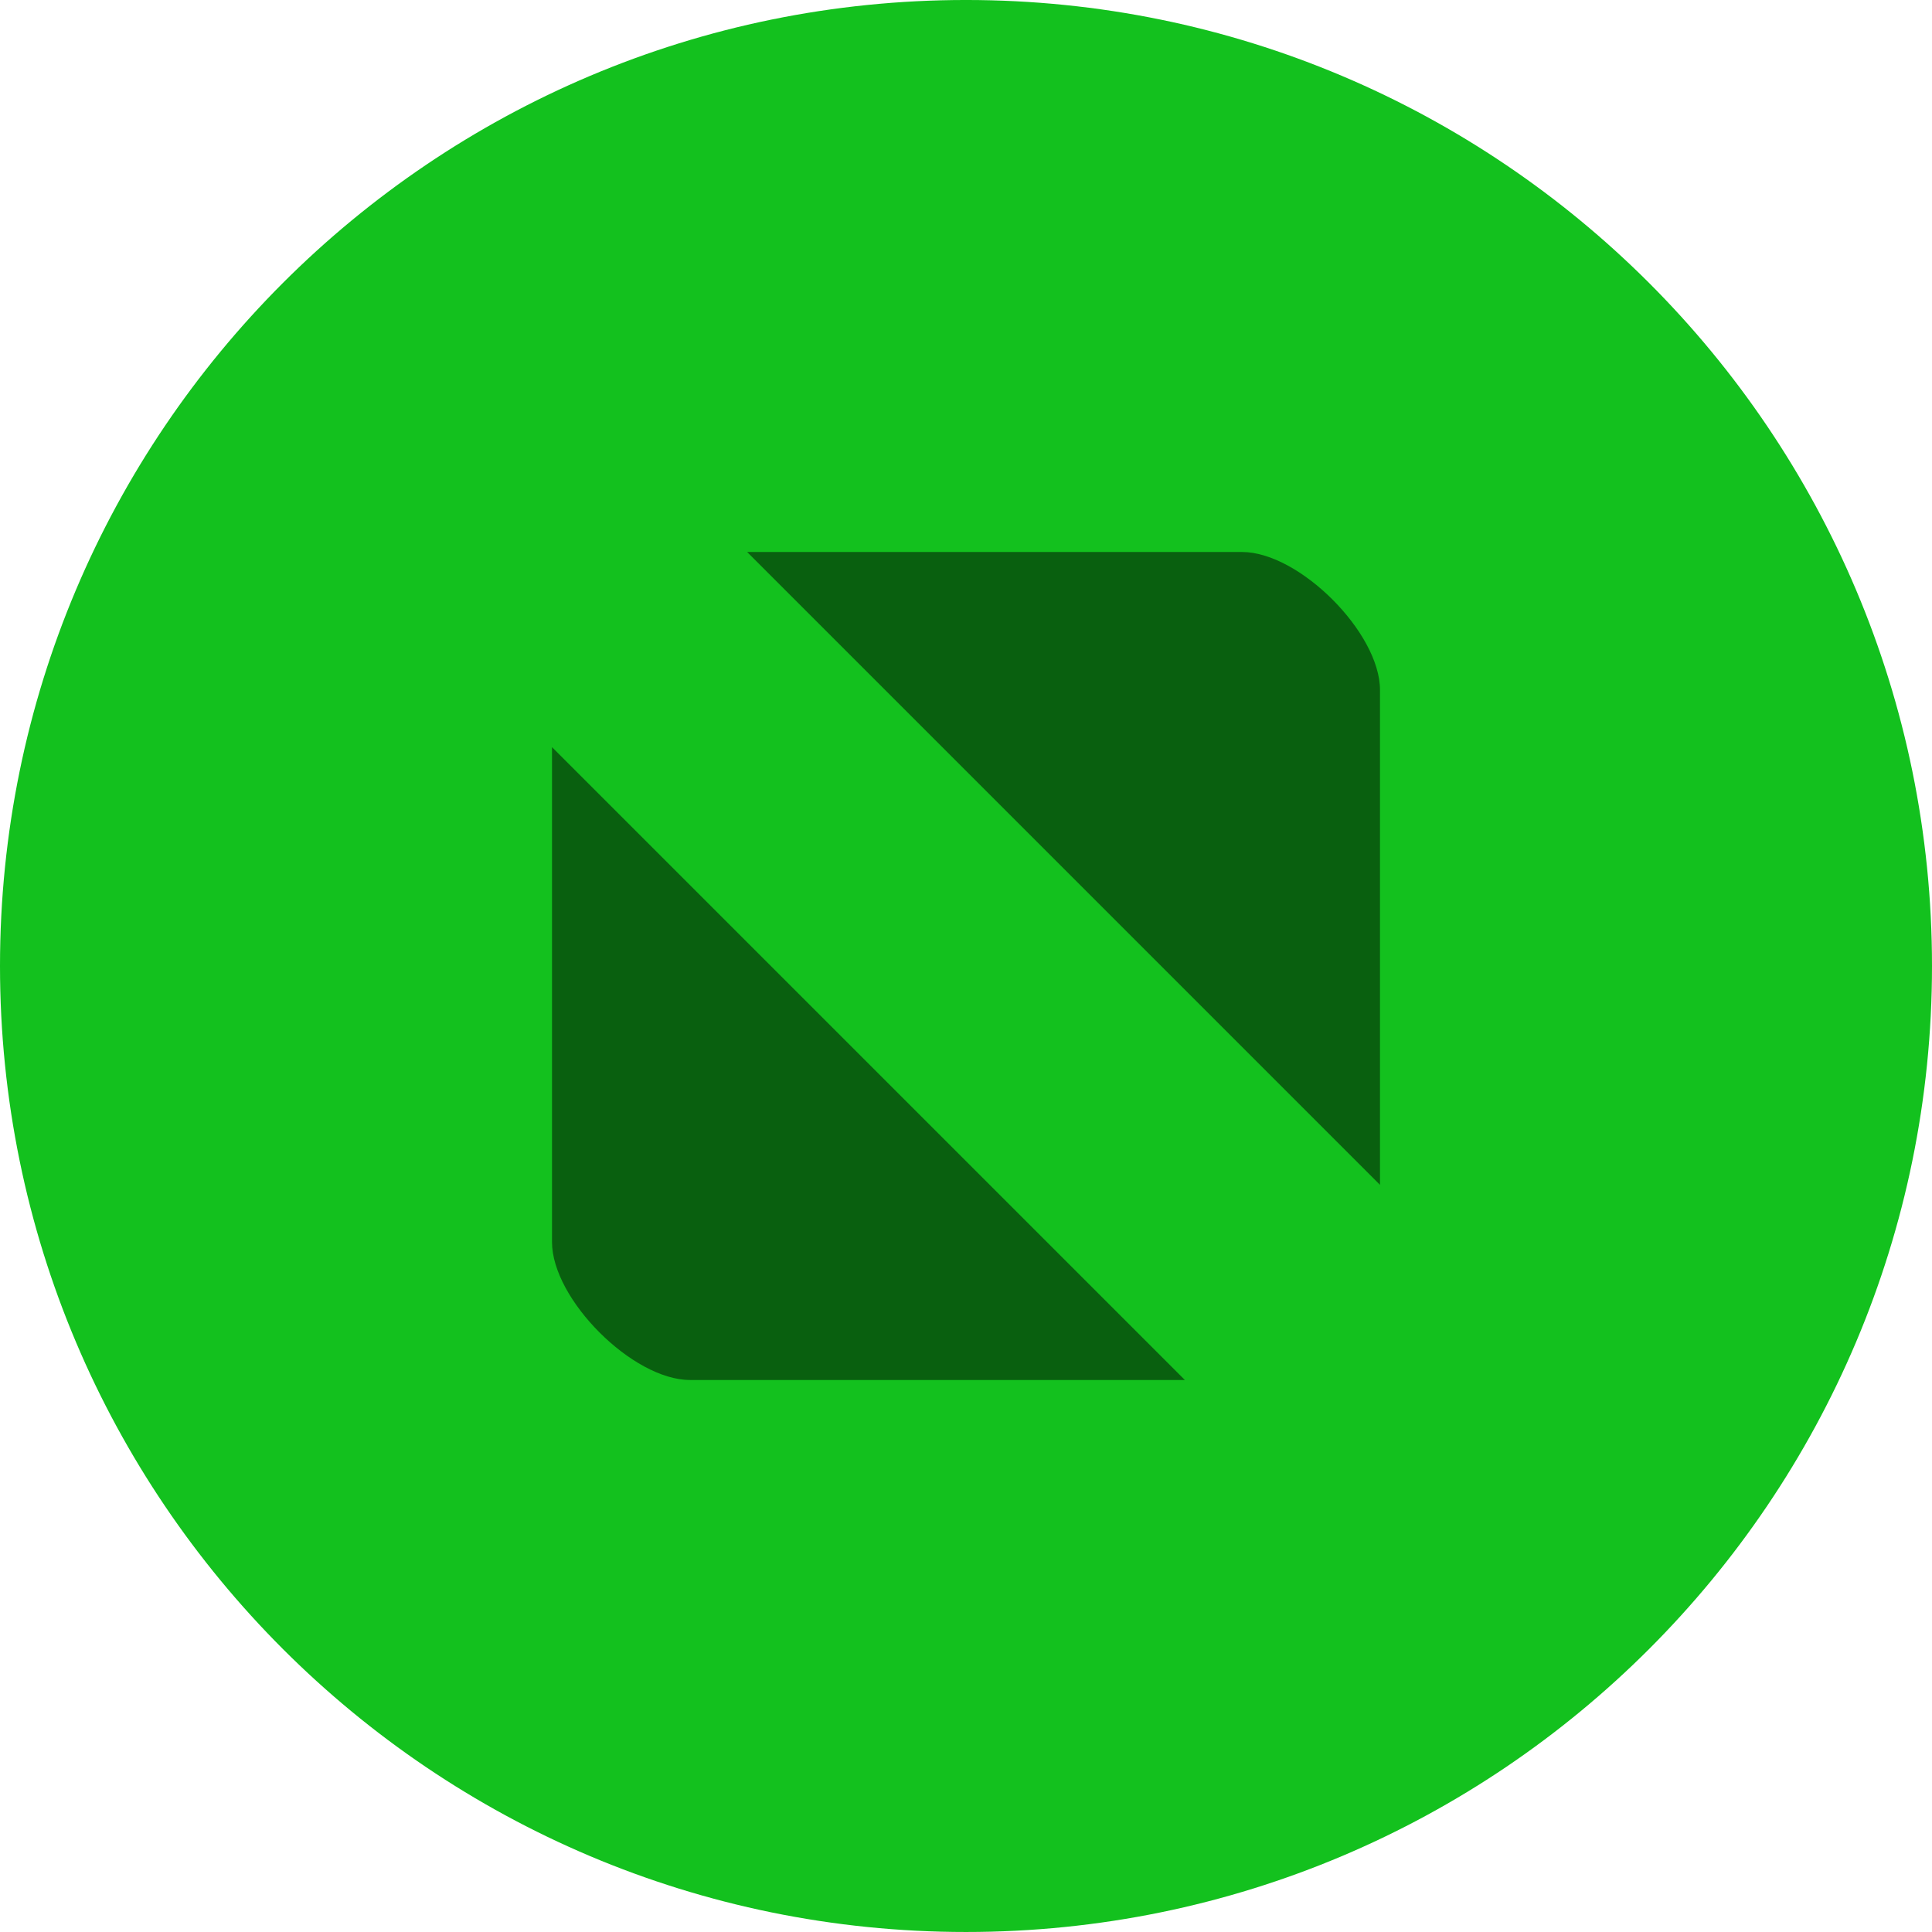
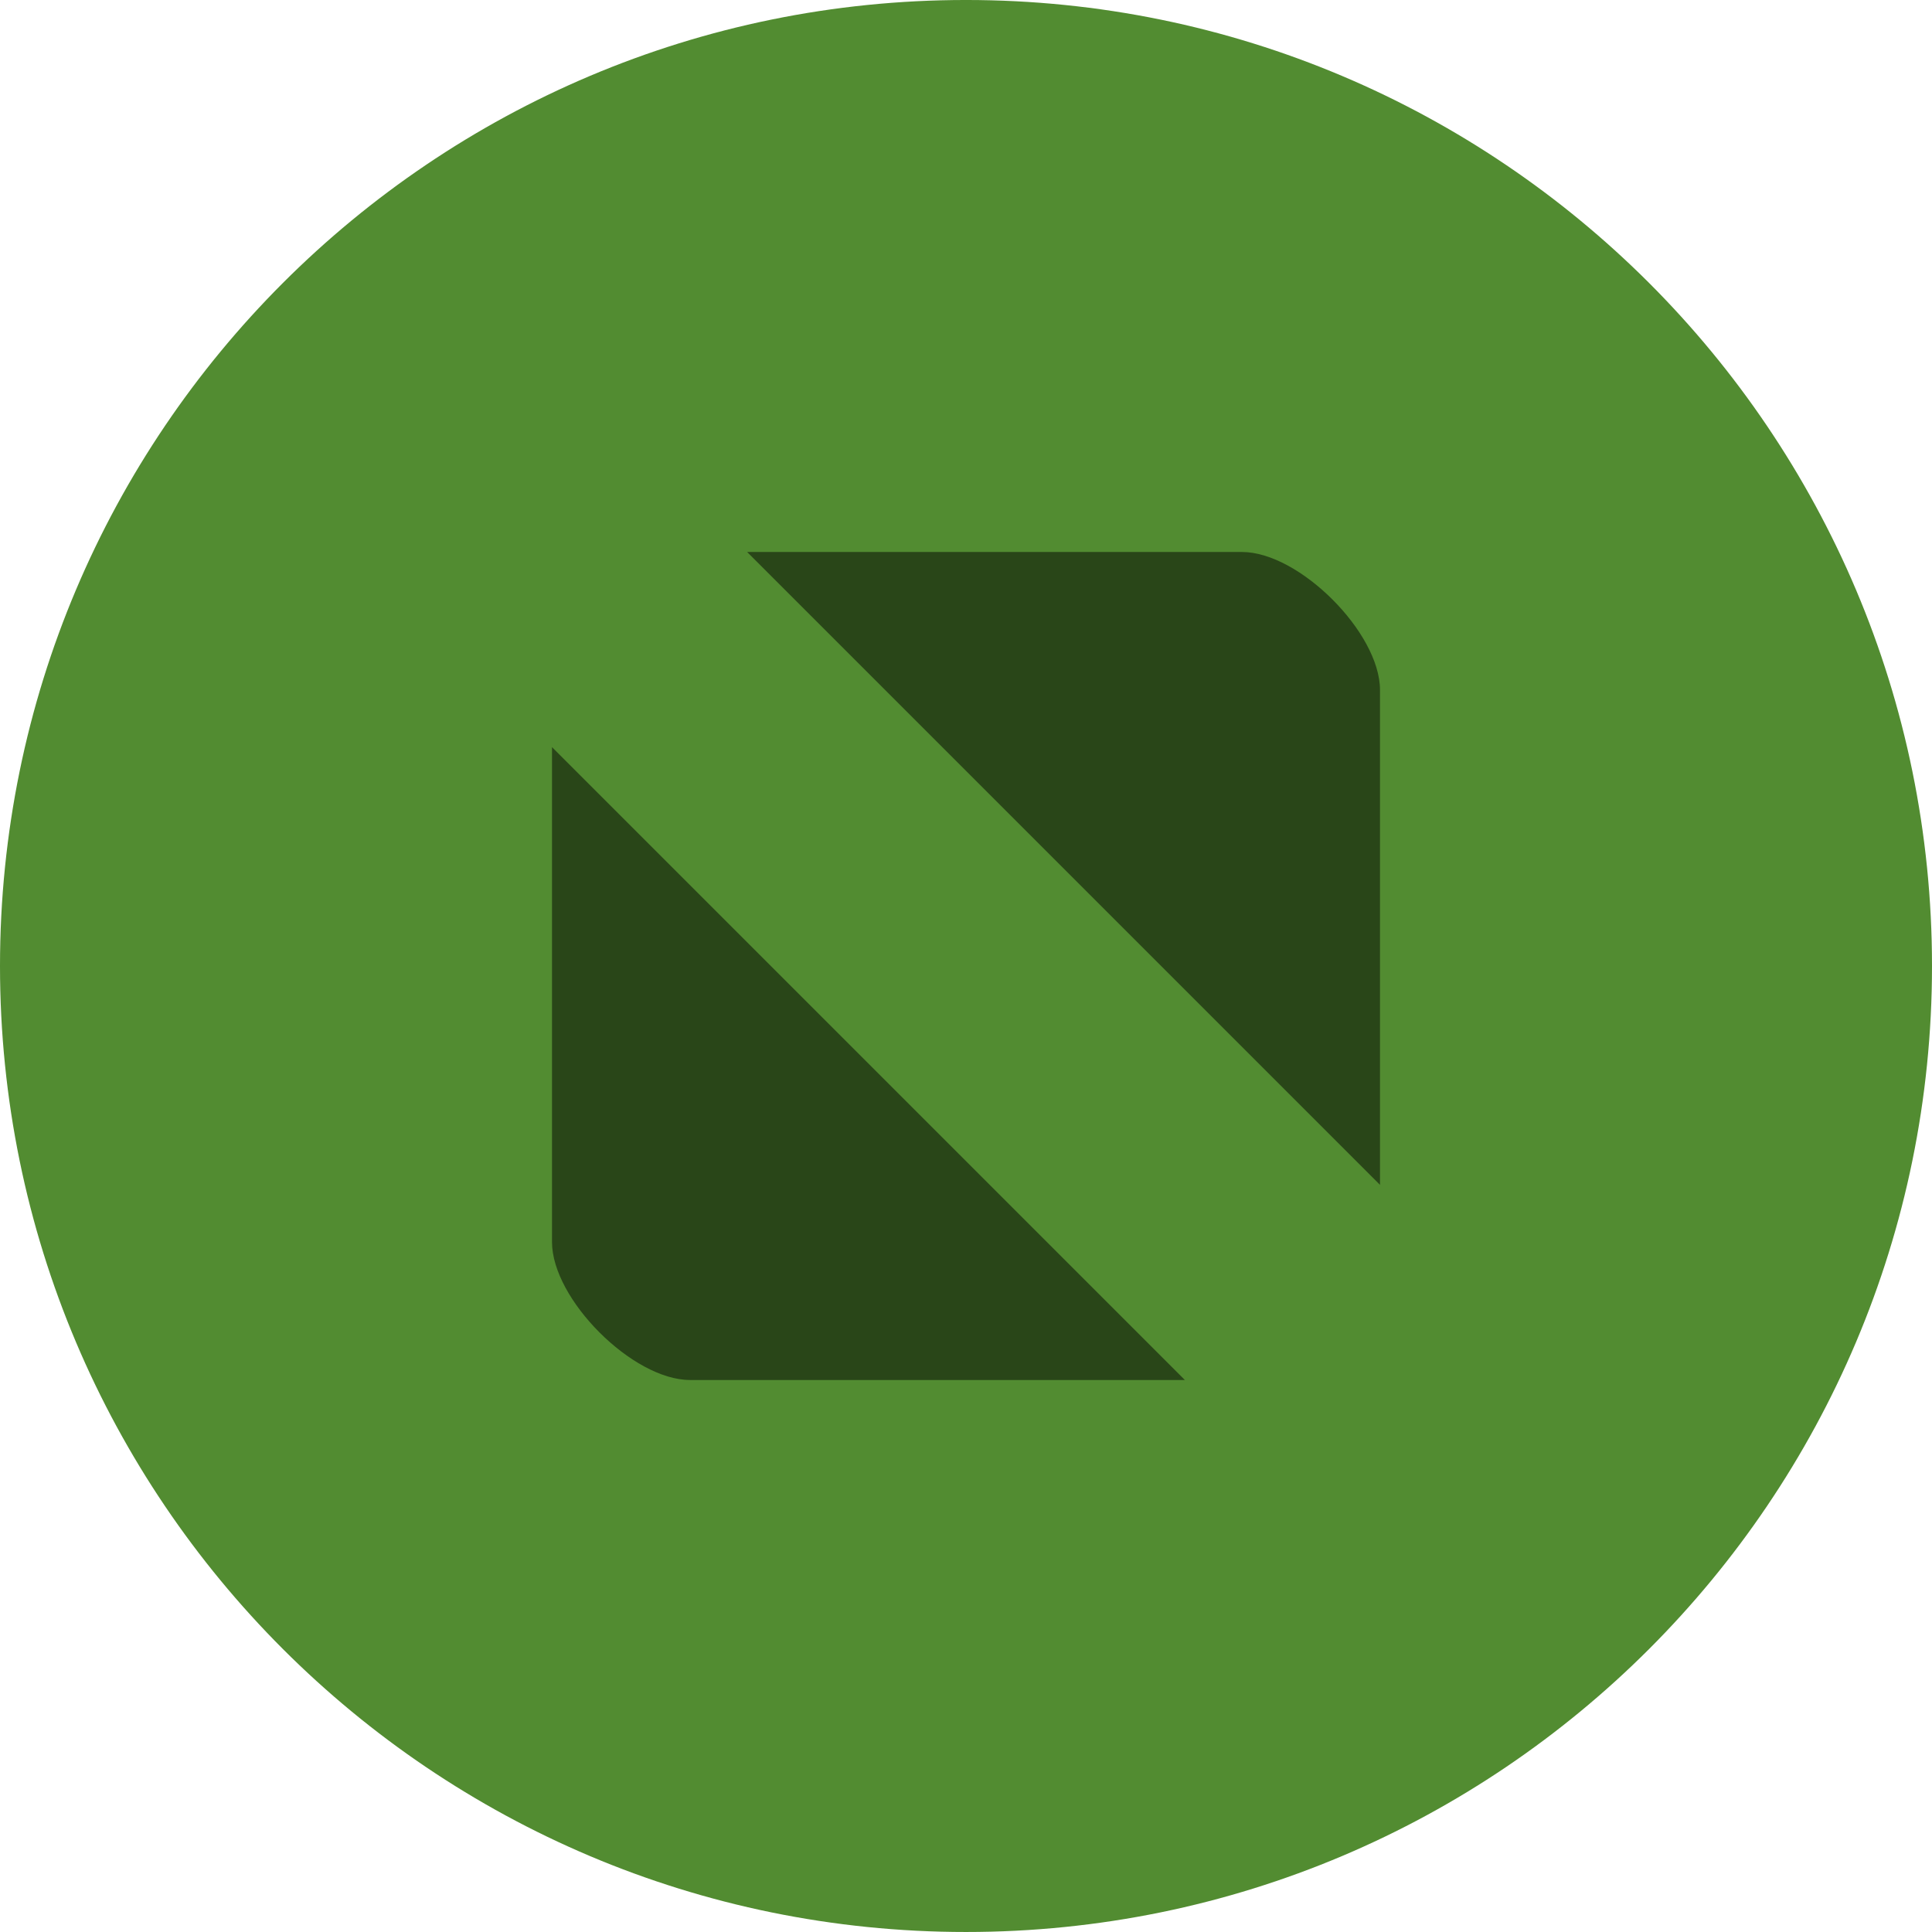
<svg xmlns="http://www.w3.org/2000/svg" width="14" height="14" version="1.1" style="enable-background:new" id="svg8">
  <defs id="defs12" />
  <g transform="translate(-5,-1033.362)" id="g6">
-     <path style="fill:#13c11e;fill-opacity:1;fill-rule:evenodd;stroke:none" d="m 12,1047.362 c 3.866,0 7,-3.134 7,-7 0,-3.866 -3.134,-7 -7,-7 -3.866,0 -7,3.134 -7,7 0,3.866 3.134,7 7,7" id="path2" />
+     <path style="fill:#528c31;fill-opacity:1;fill-rule:evenodd;stroke:none" d="m 12,1047.362 c 3.866,0 7,-3.134 7,-7 0,-3.866 -3.134,-7 -7,-7 -3.866,0 -7,3.134 -7,7 0,3.866 3.134,7 7,7" id="path2" />
    <path style="opacity:0.5;fill:#000000;fill-opacity:1;stroke:none;stroke-width:2;stroke-linecap:round;stroke-linejoin:round;stroke-miterlimit:4;stroke-dasharray:none;stroke-opacity:1" d="M 10.414,1037.362 15,1041.948 v -3.586 c 0,-0.415 -0.585,-1 -1,-1 z M 9,1038.776 v 3.586 c 0,0.415 0.585,1 1,1 h 3.586 z" id="path4" />
  </g>
</svg>
